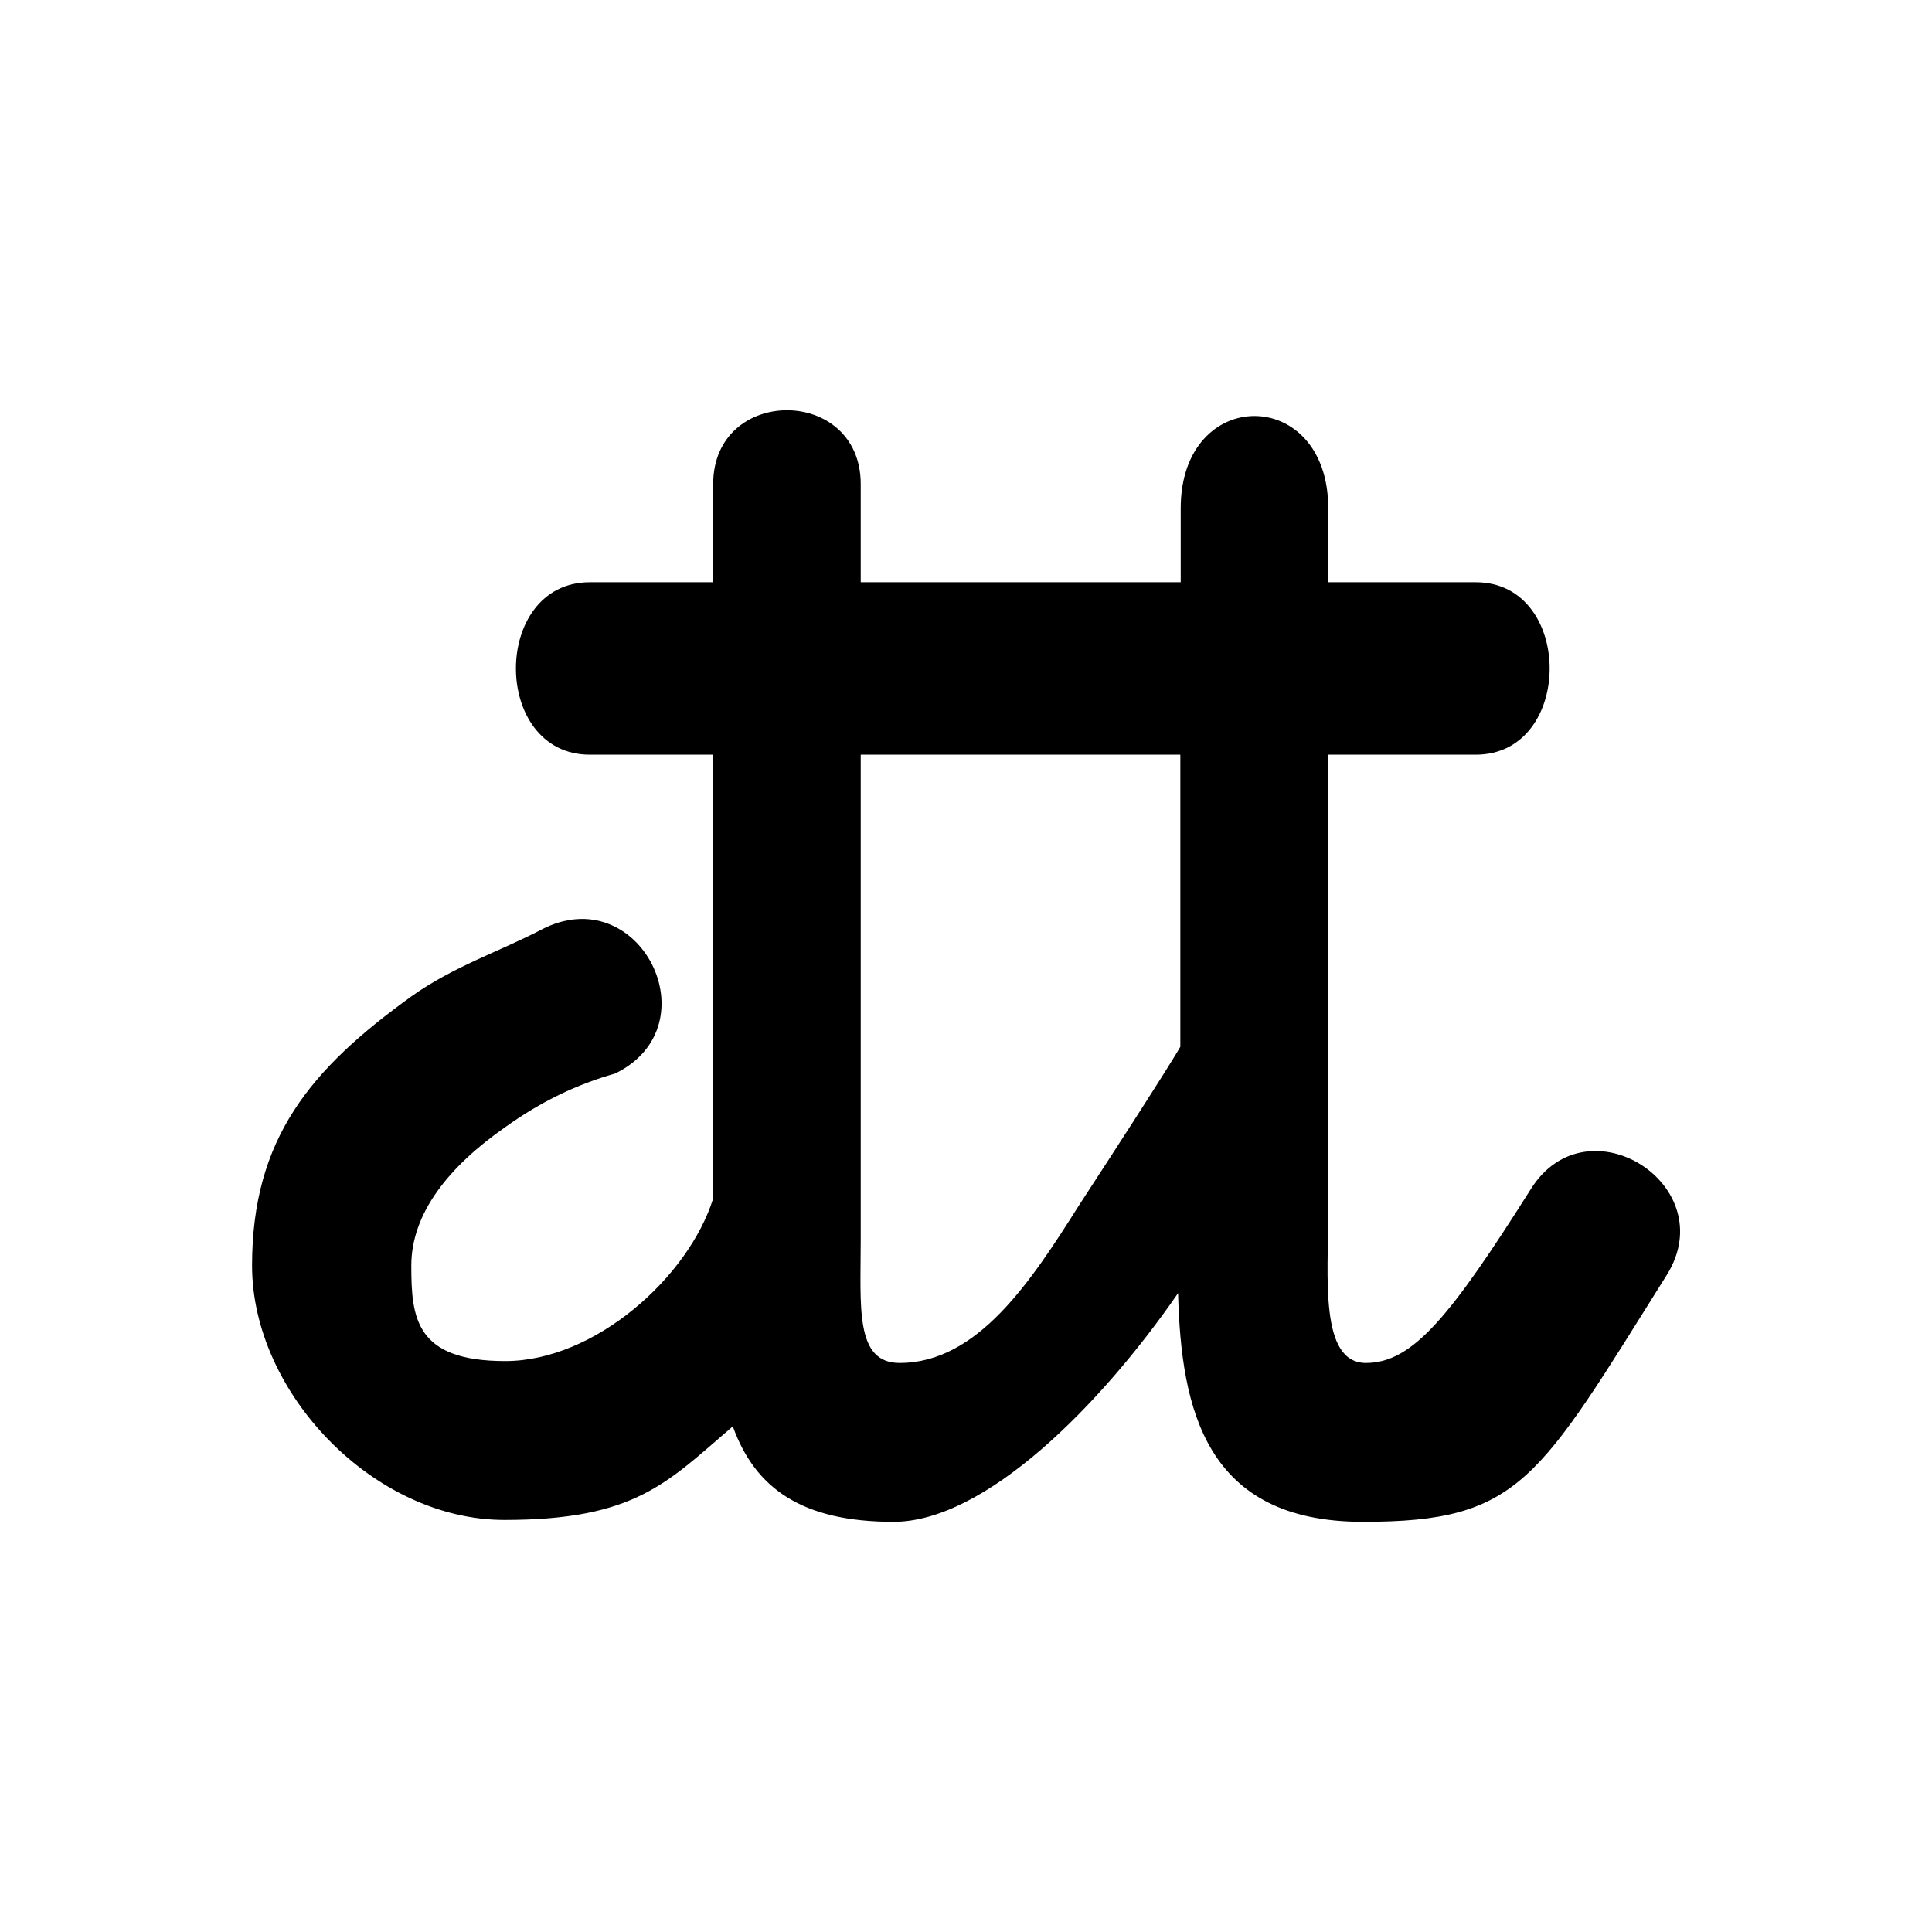
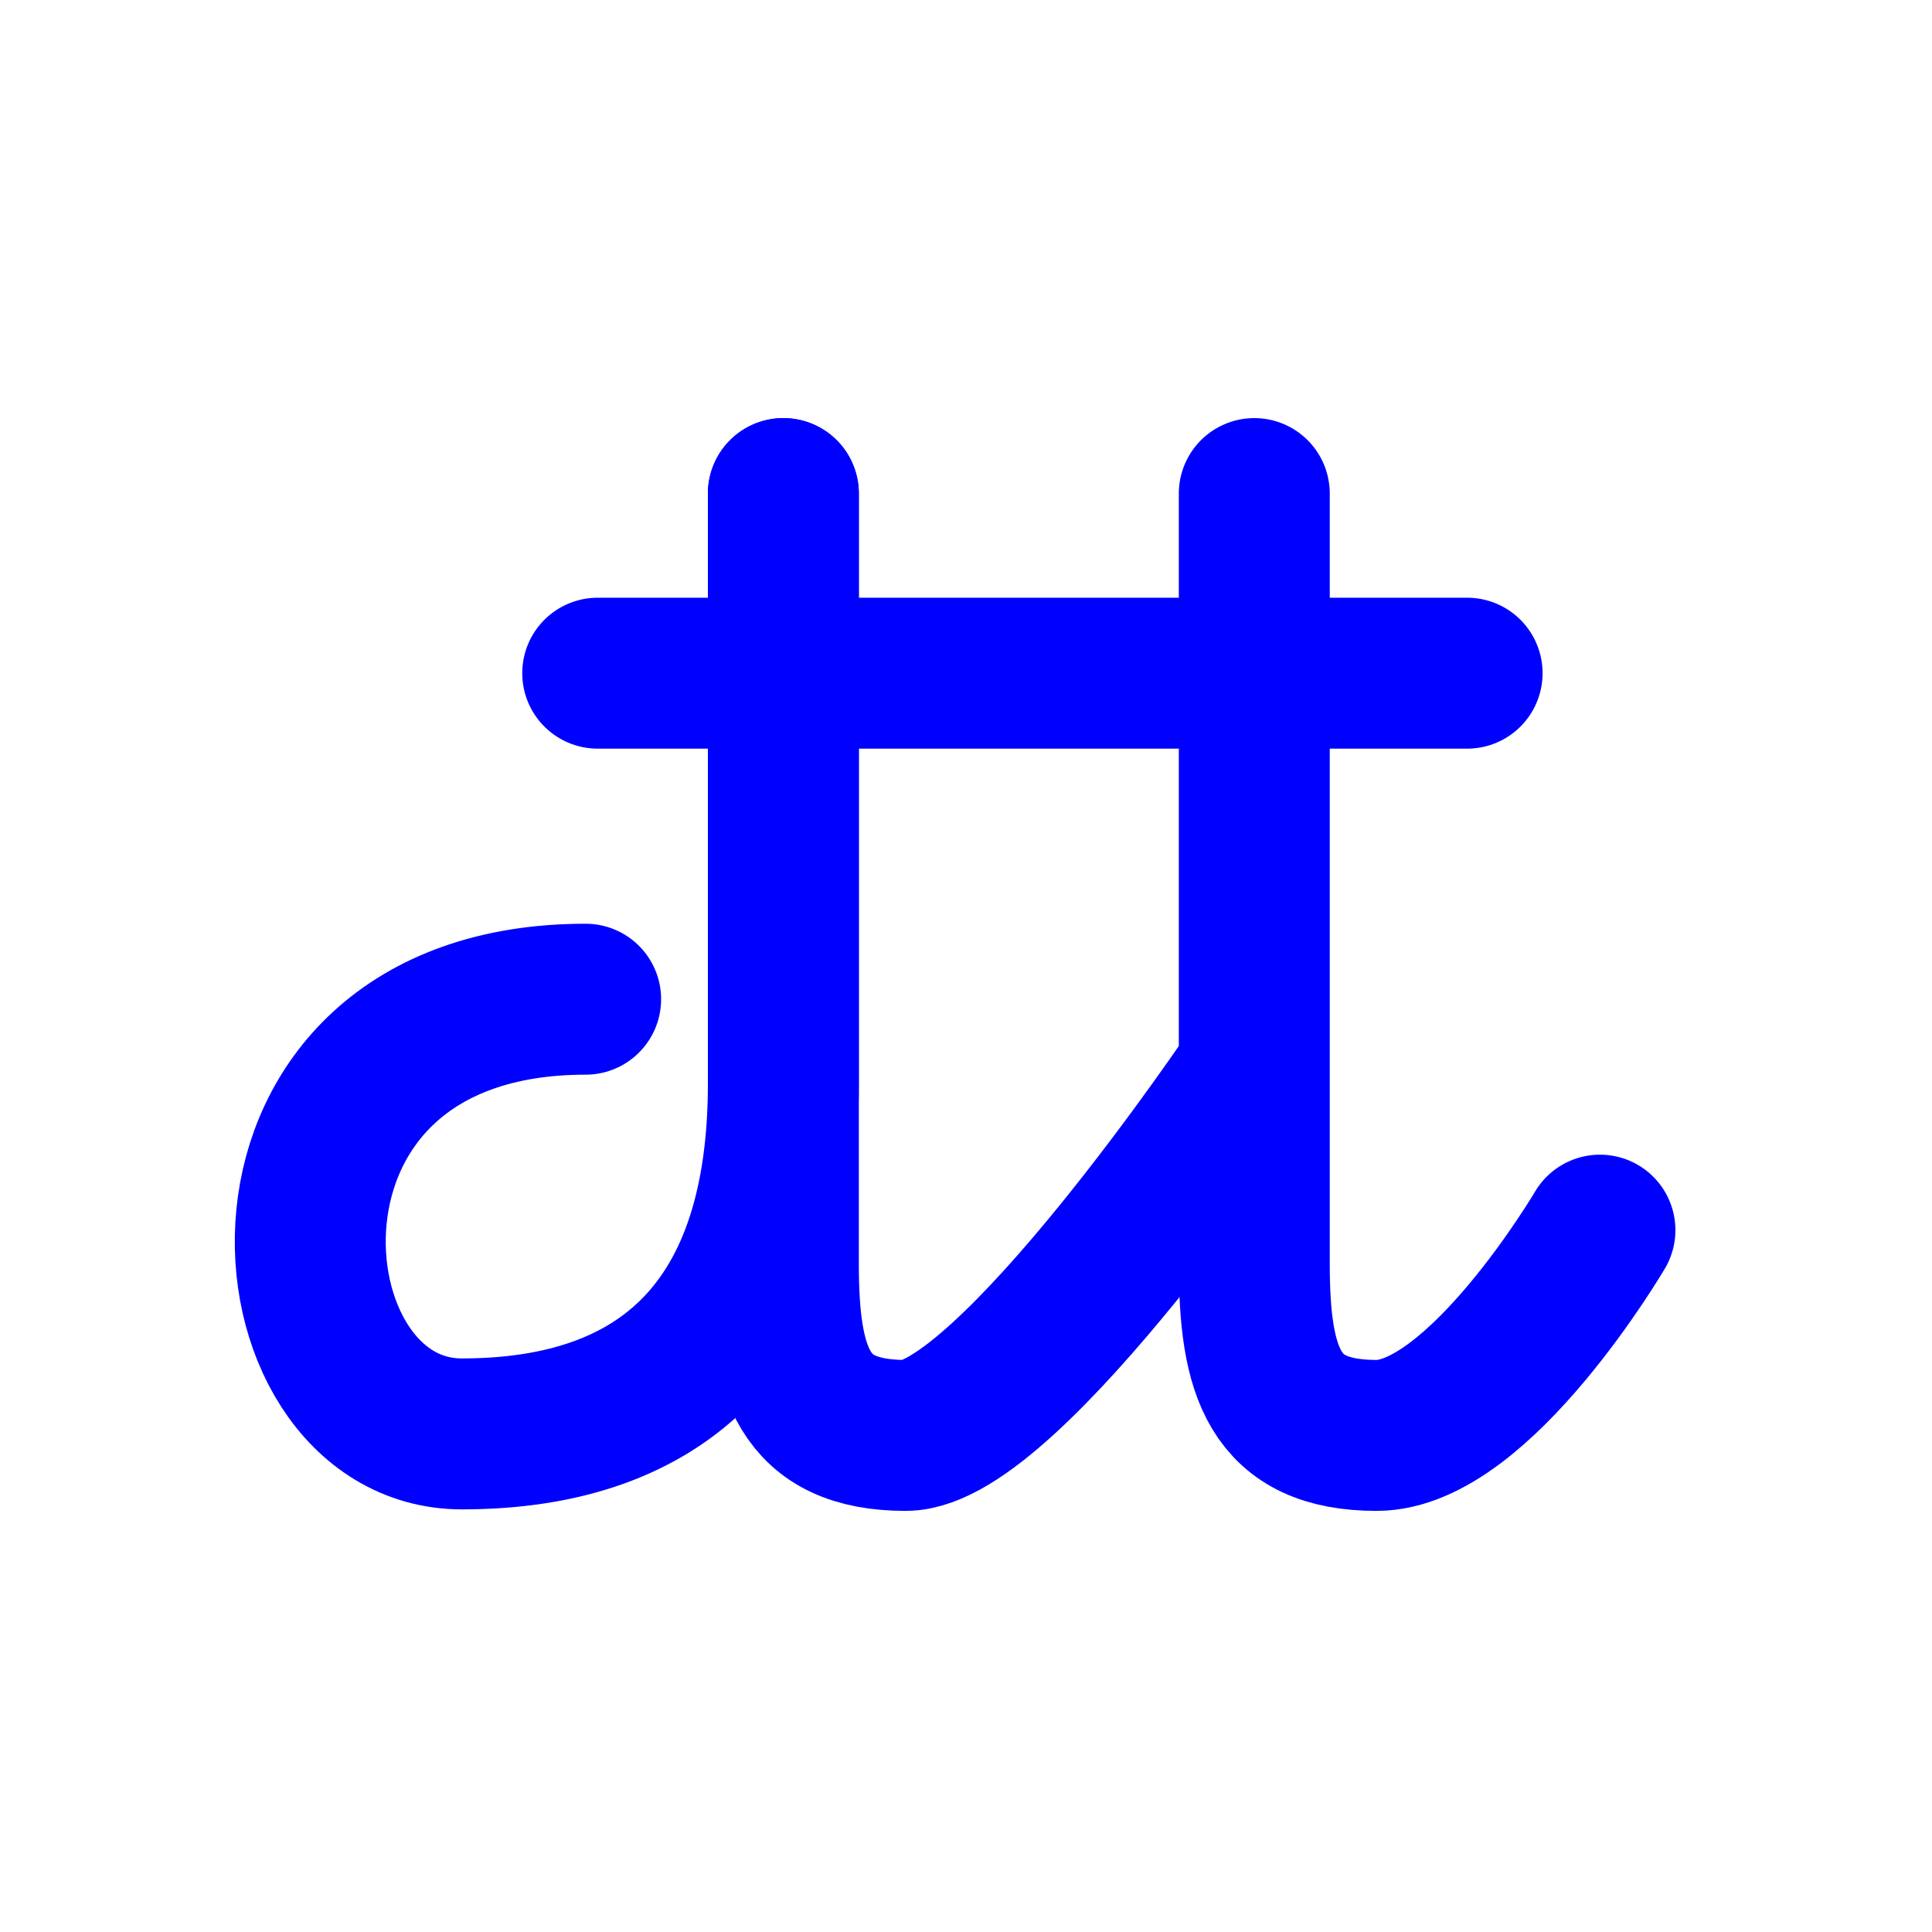
- <svg xmlns="http://www.w3.org/2000/svg" id="Layer_1" version="1.1" viewBox="0 0 512 512">
-   <path d="M405.7,315.1c-21.3,33.7-31.3,46.1-43.7,46.1s-10-22.8-10-40.2v-121h39.1c26.1,0,26.1-45.7,0-45.7h-39.1v-19.6c0-32.6-39.1-32.6-39.1,0v19.6h-84.8v-26c0-26.1-39.1-26.1-39.1,0v26h-32.7c-26.1,0-26.1,45.7,0,45.7h32.7v117.6c-6.5,20.8-31.3,43.1-55.1,43.1s-24.9-11.4-24.9-25.3,10-26.3,24.9-36.7c9.6-6.9,19.2-11.4,29.1-14.2,26.1-12.7,6.5-51.8-19.6-38.1-10.9,5.7-23.2,9.7-34.3,17.6-26.8,19.3-42.3,37.7-42.3,71.4s32.2,67.4,66.9,67.4,43.1-9.9,60.5-24.8c5.9,16.4,18.3,25.3,42.6,25.3s54.9-30.9,75.4-60.6c.8,30.9,7.3,60.6,49,60.6s46.3-10.9,80.5-65.4c14.9-23.8-21.1-46.6-36-22.8ZM238.4,361.2c-11.9,0-10.3-14.9-10.3-32.7v-128.5h84.7v77.4s-2.4,4.5-26.9,42.1c-12.7,20.1-26.8,41.7-47.5,41.7Z" />
+ <svg xmlns="http://www.w3.org/2000/svg" id="Layer_1" version="1.1" viewBox="0 0 128 128">
+   <path d="M51.9,32.7v39.1c0,15.9-7.9,23.2-21.3,23.2s-15.9-28.8,8.2-28.8" fill="none" stroke="blue" stroke-linecap="round" stroke-miterlimit="10" stroke-width="10" />
+   <path d="M83.1,32.7v51c0,7.2,1.3,11.4,8.1,11.4s14.8-13.6,14.8-13.6" fill="none" stroke="blue" stroke-linecap="round" stroke-miterlimit="10" stroke-width="10" />
+   <path d="M51.9,32.7v51c0,7.2,1.3,11.4,8.1,11.4s23-24.1,23-24.1" fill="none" stroke="blue" stroke-linecap="round" stroke-miterlimit="10" stroke-width="10" />
+   <line x1="39.6" y1="44.6" x2="97.2" y2="44.6" fill="none" stroke="blue" stroke-linecap="round" stroke-miterlimit="10" stroke-width="10" />
</svg>
